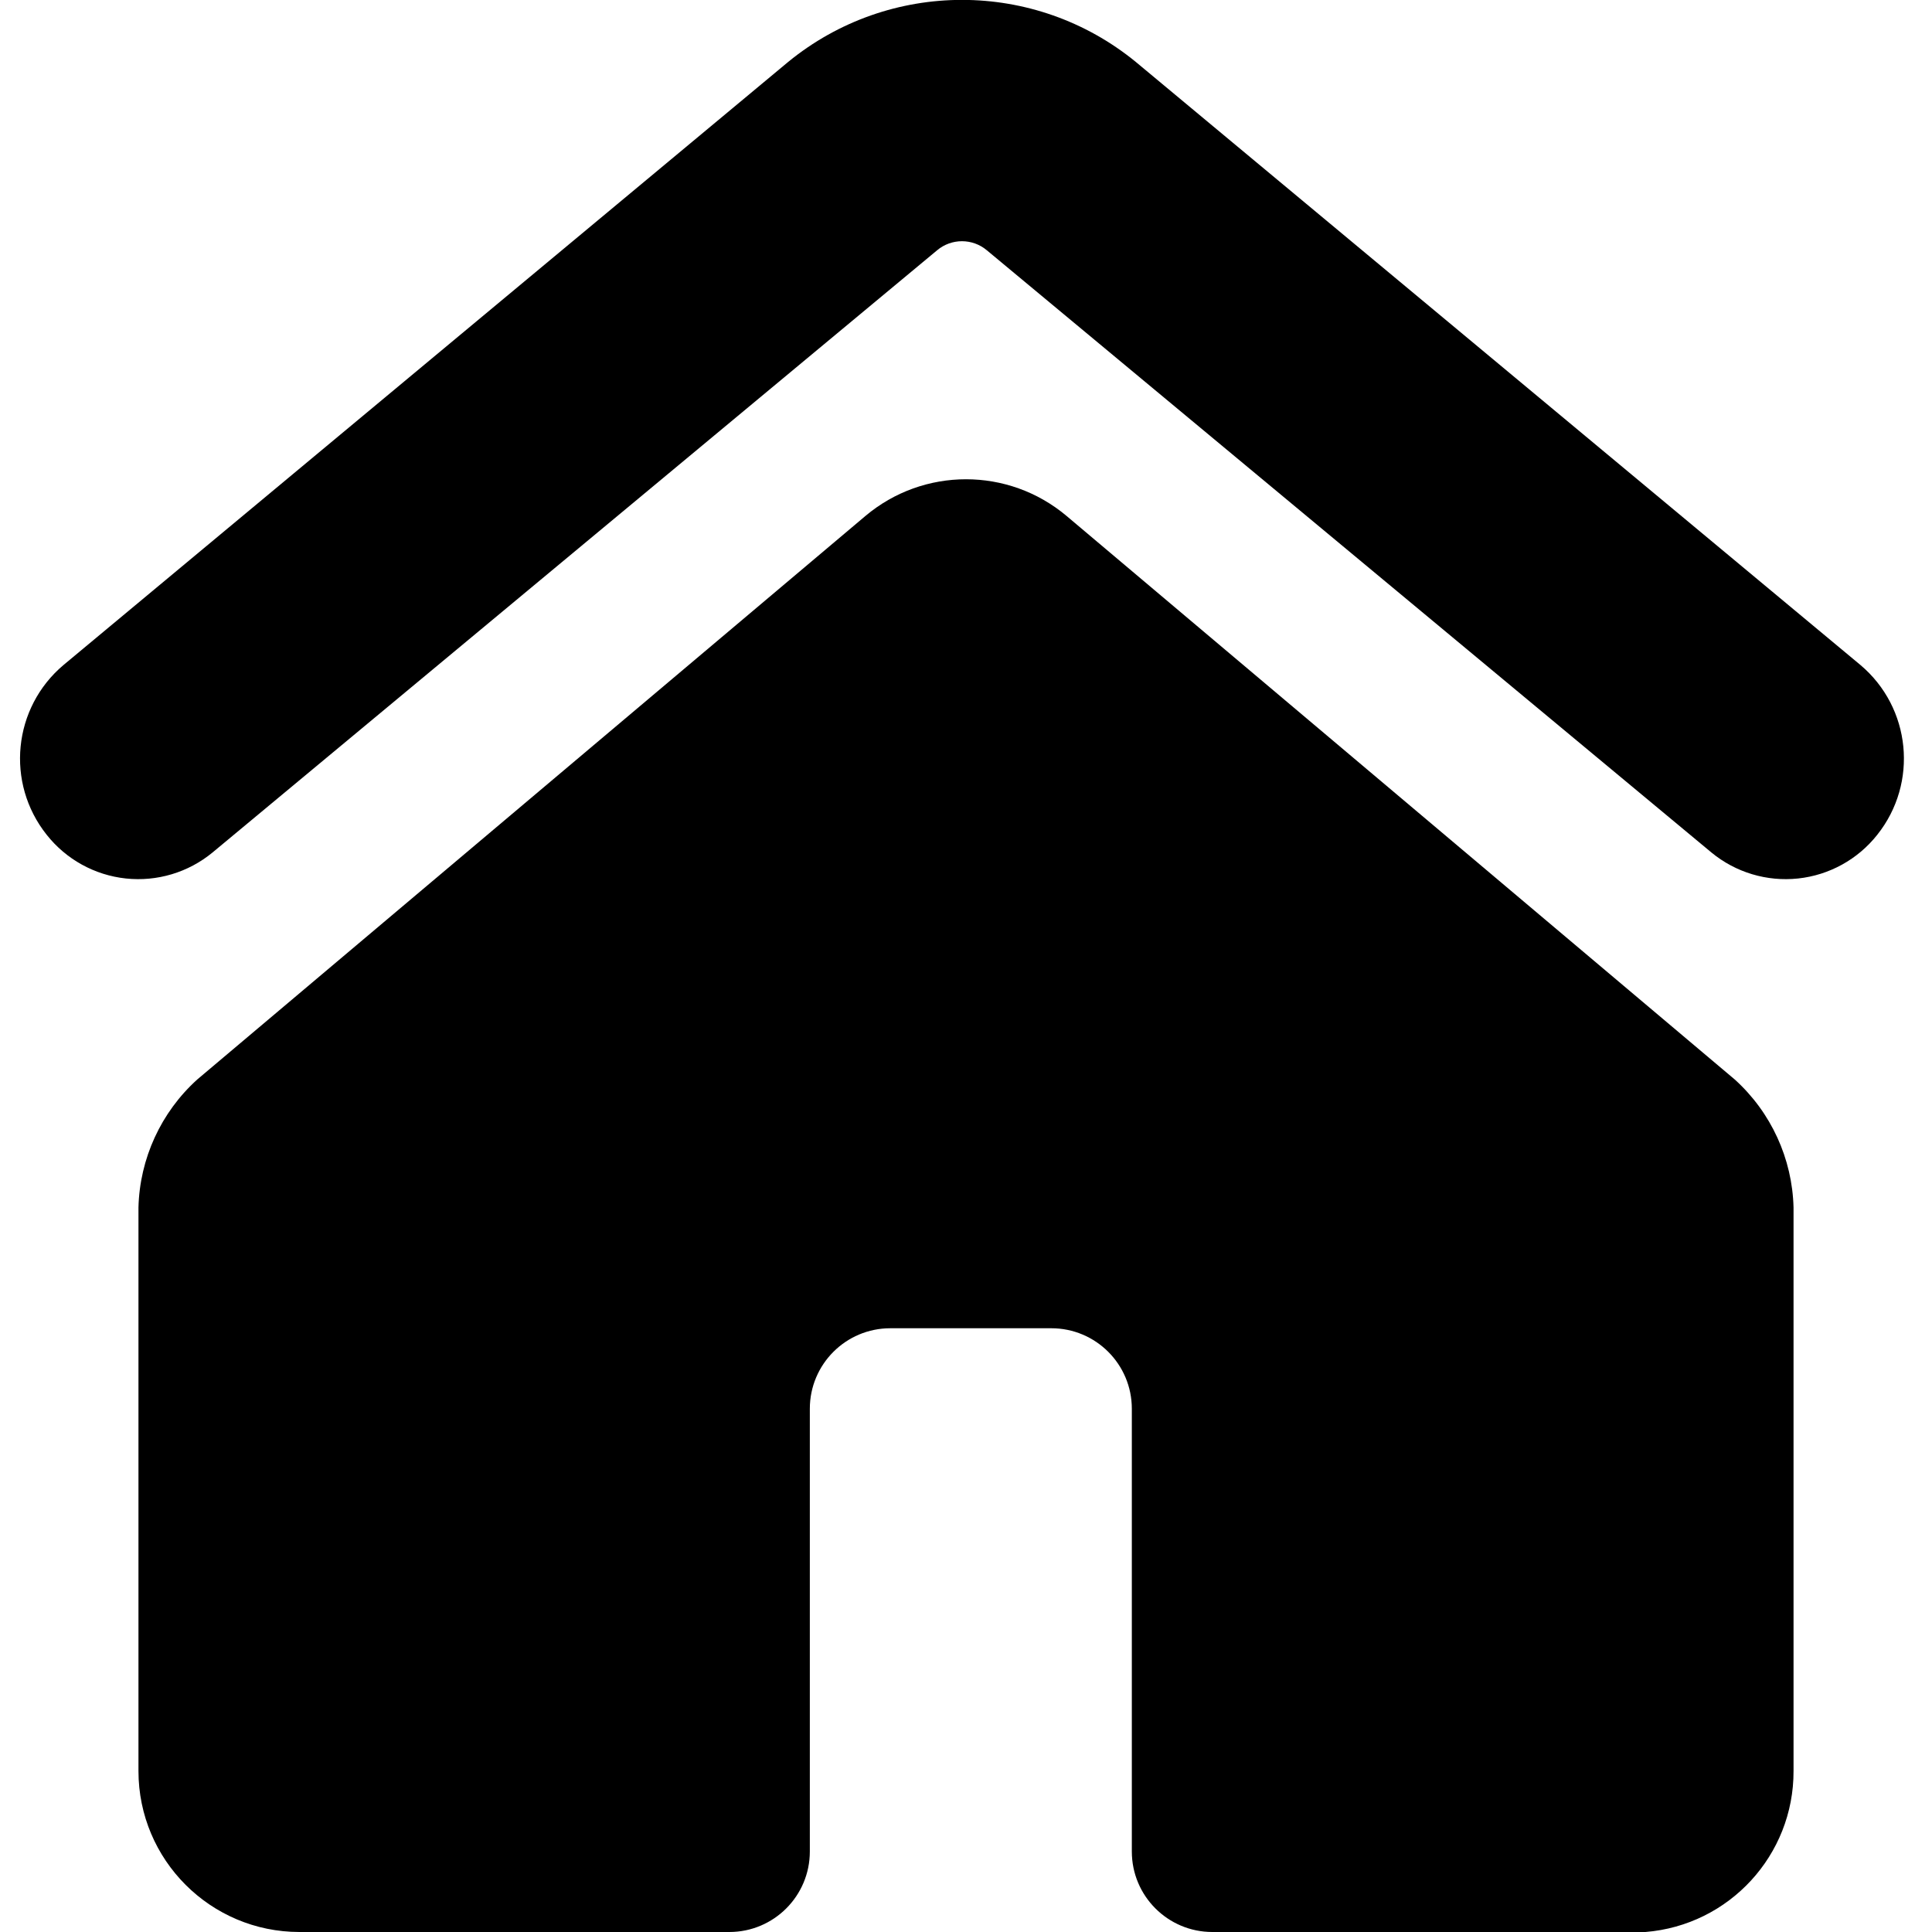
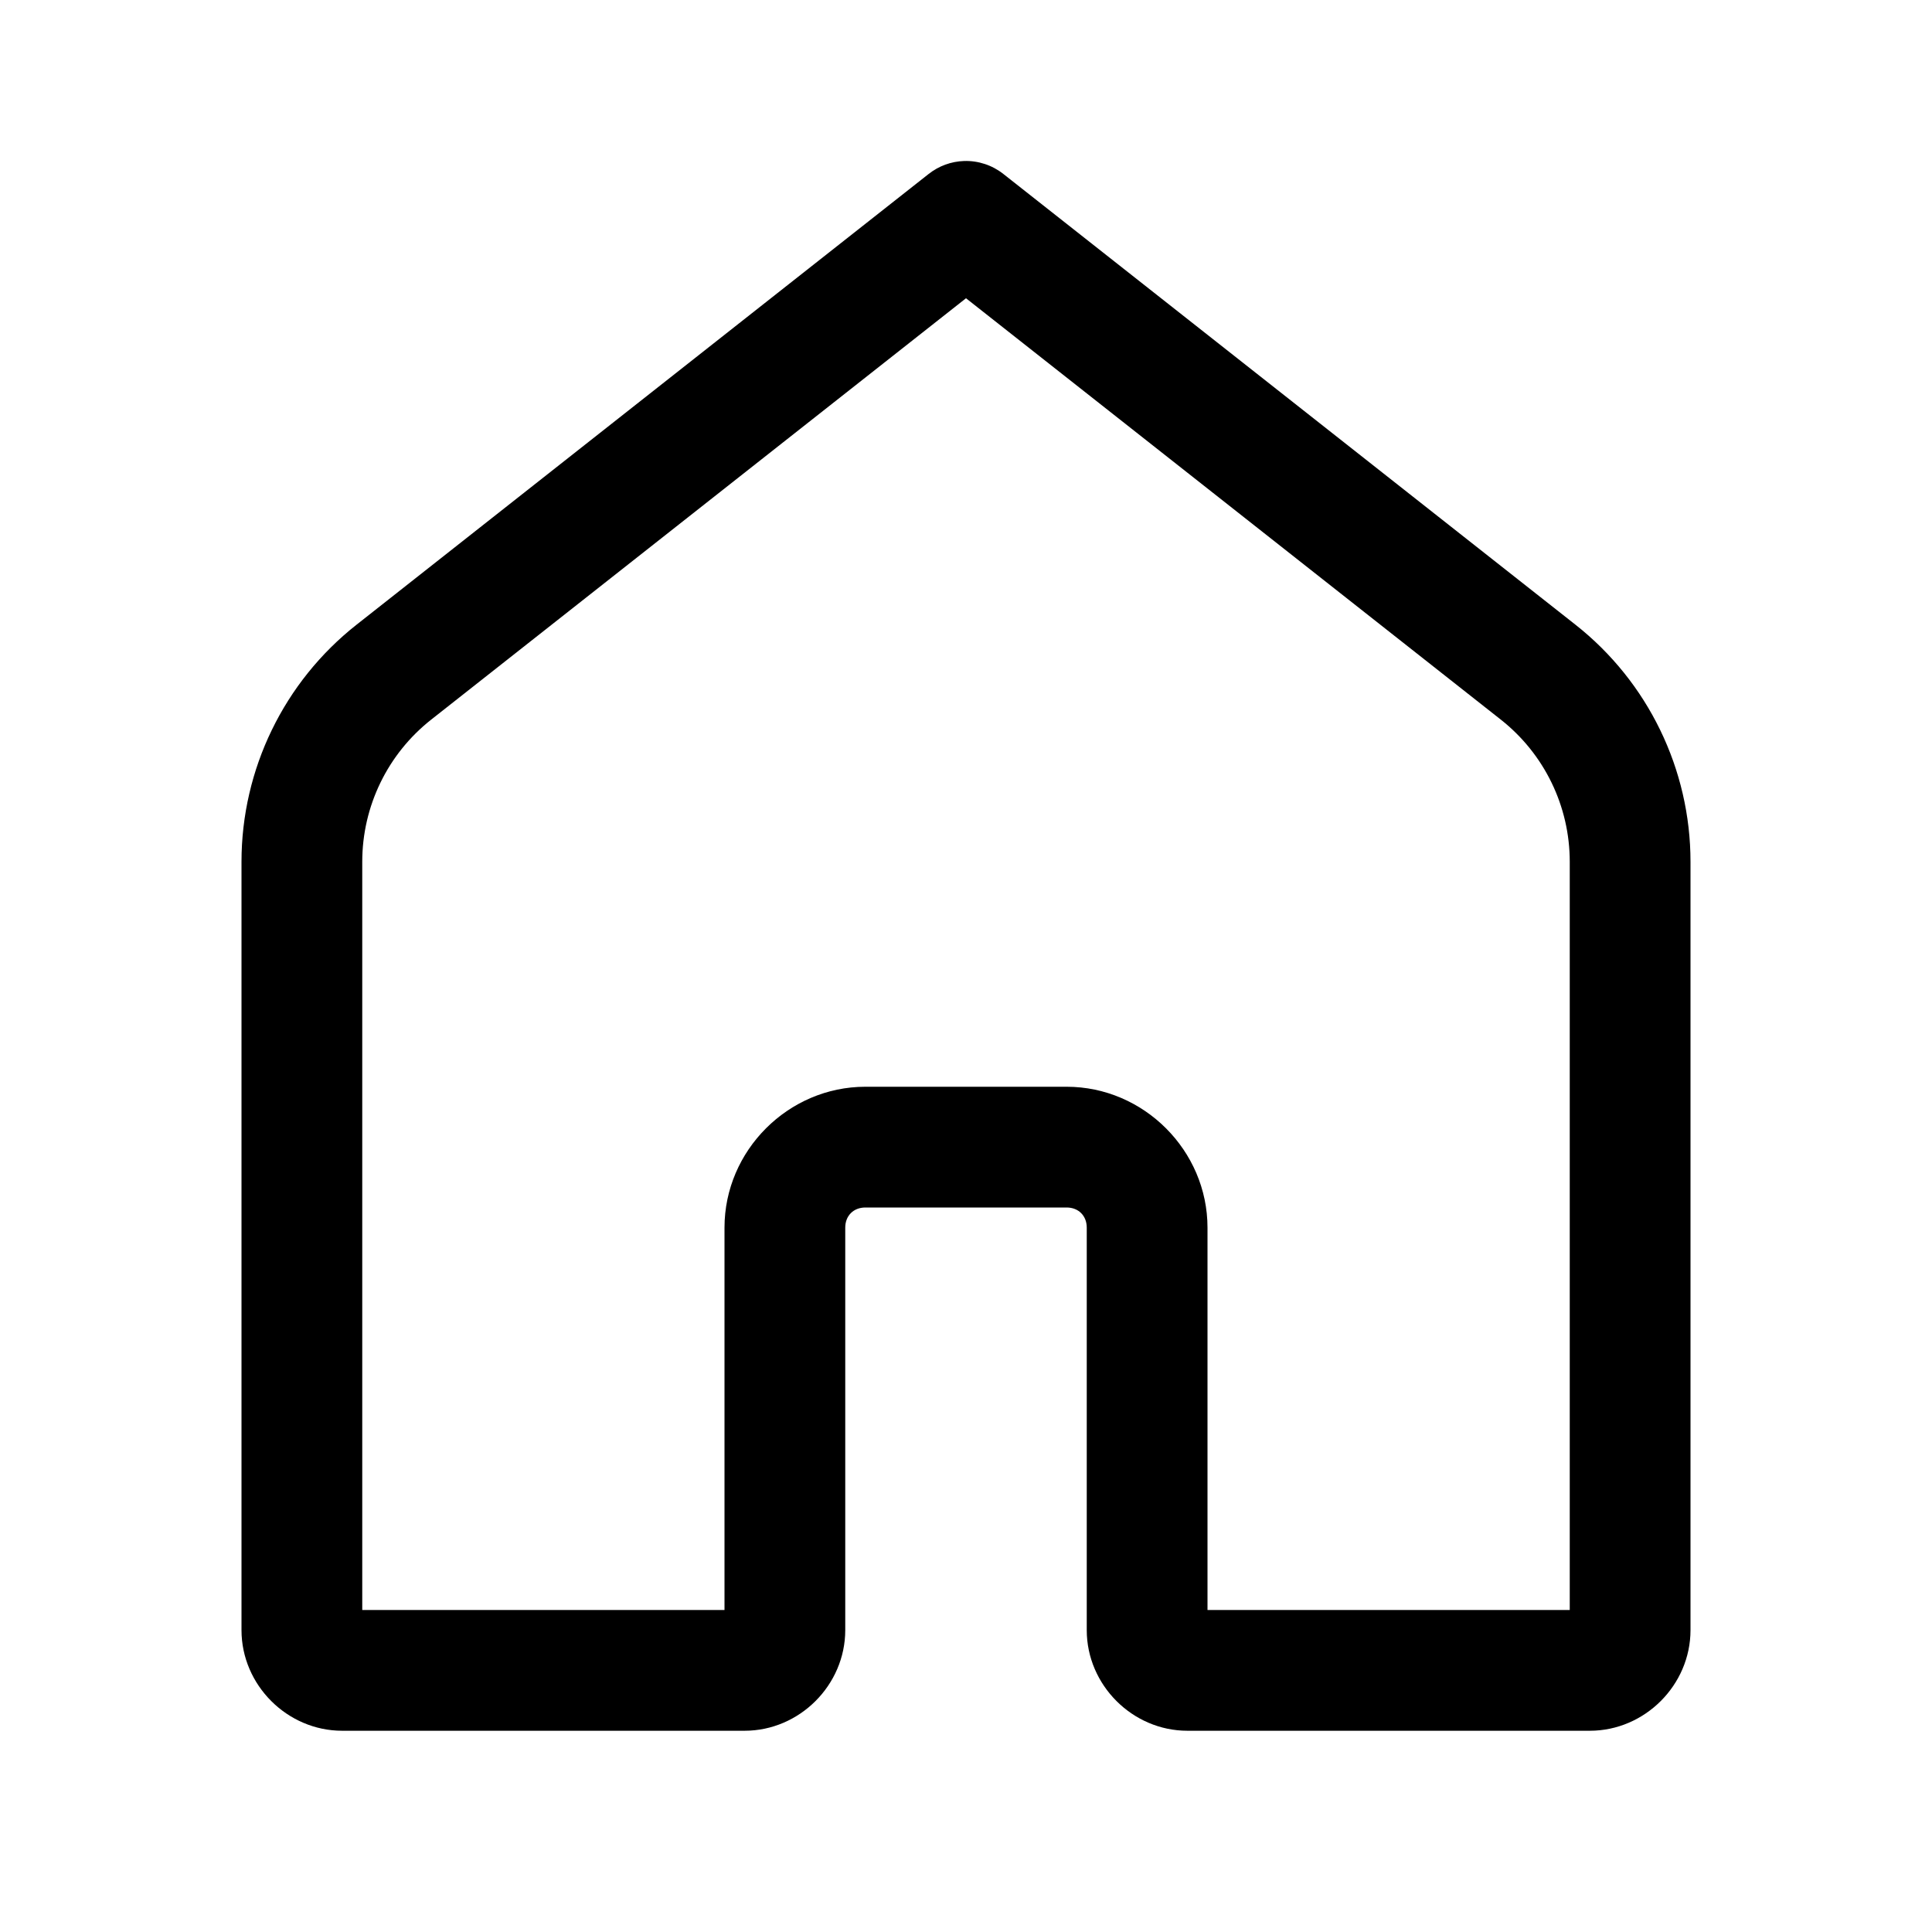
- <svg xmlns="http://www.w3.org/2000/svg" viewBox="0 0 24 24">
-   <g>
-     <path d="M2.64,10.59l9-7.48a.48.48,0,0,1,.62,0l9,7.48a1.45,1.45,0,0,0,2.06-.22,1.52,1.52,0,0,0-.21-2.11l-9-7.49a3.41,3.41,0,0,0-4.32,0l-9,7.49a1.52,1.52,0,0,0-.21,2.11A1.45,1.45,0,0,0,2.64,10.59Z" fill="#000000" />
-     <path d="M22.28,22V15a2.22,2.22,0,0,0-.73-1.59l-8.3-7a1.94,1.94,0,0,0-2.5,0l-8.3,7A2.22,2.22,0,0,0,1.72,15v7a2,2,0,0,0,2,2H9.06a1,1,0,0,0,1-1V17.5a1,1,0,0,1,1-1h2a1,1,0,0,1,1,1V23a1,1,0,0,0,1,1h5.38A2,2,0,0,0,22.28,22Z" fill="#000000" />
-   </g>
+ <svg xmlns="http://www.w3.org/2000/svg" viewBox="0 0 48 48" width="48px" height="48px">
+   <path d="M 23.951 4 A 1.5 1.5 0 0 0 23.072 4.322 L 8.859 15.52 C 7.055 16.941 6 19.114 6 21.41 L 6 40.5 C 6 41.864 7.136 43 8.5 43 L 18.5 43 C 19.864 43 21 41.864 21 40.5 L 21 30.5 C 21 30.205 21.205 30 21.5 30 L 26.5 30 C 26.795 30 27 30.205 27 30.5 L 27 40.5 C 27 41.864 28.136 43 29.5 43 L 39.5 43 C 40.864 43 42 41.864 42 40.5 L 42 21.41 C 42 19.114 40.945 16.941 39.141 15.52 L 24.928 4.322 A 1.5 1.5 0 0 0 23.951 4 z M 24 7.41 L 37.285 17.877 C 38.369 18.731 39 20.031 39 21.41 L 39 40 L 30 40 L 30 30.5 C 30 28.585 28.415 27 26.5 27 L 21.5 27 C 19.585 27 18 28.585 18 30.5 L 18 40 L 9 40 L 9 21.41 C 9 20.031 9.631 18.731 10.715 17.877 L 24 7.41 z" />
</svg>
